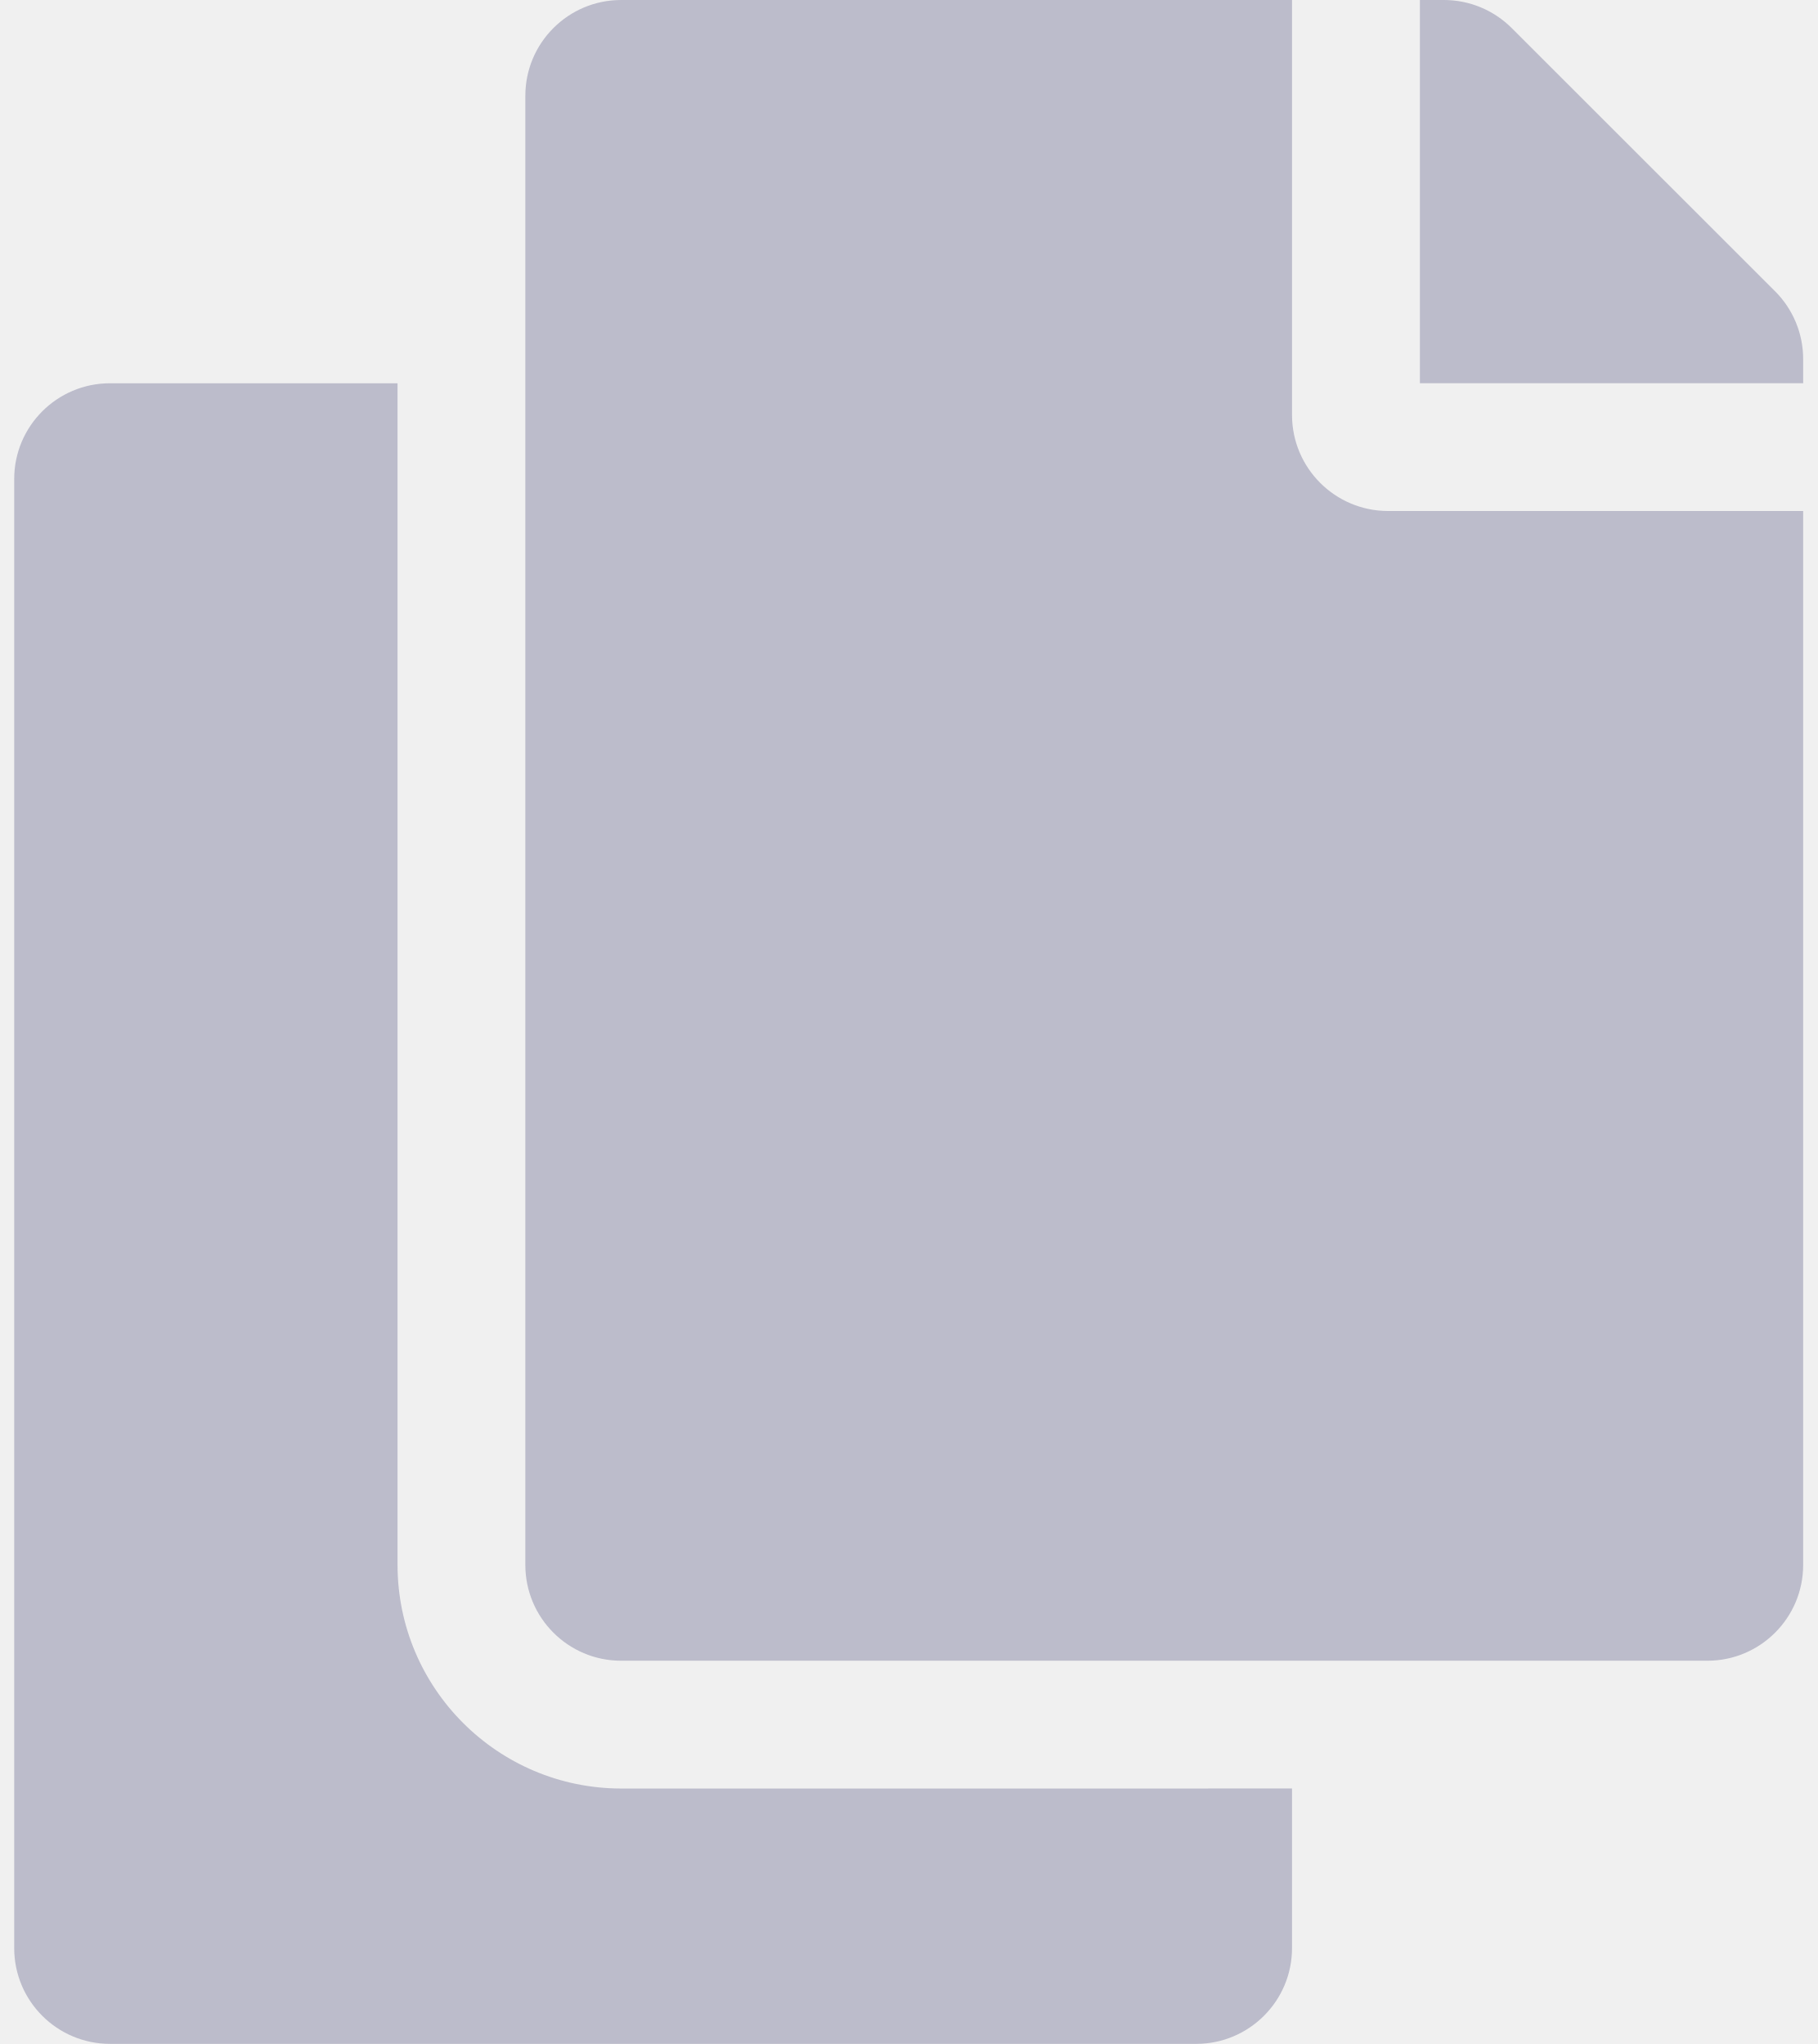
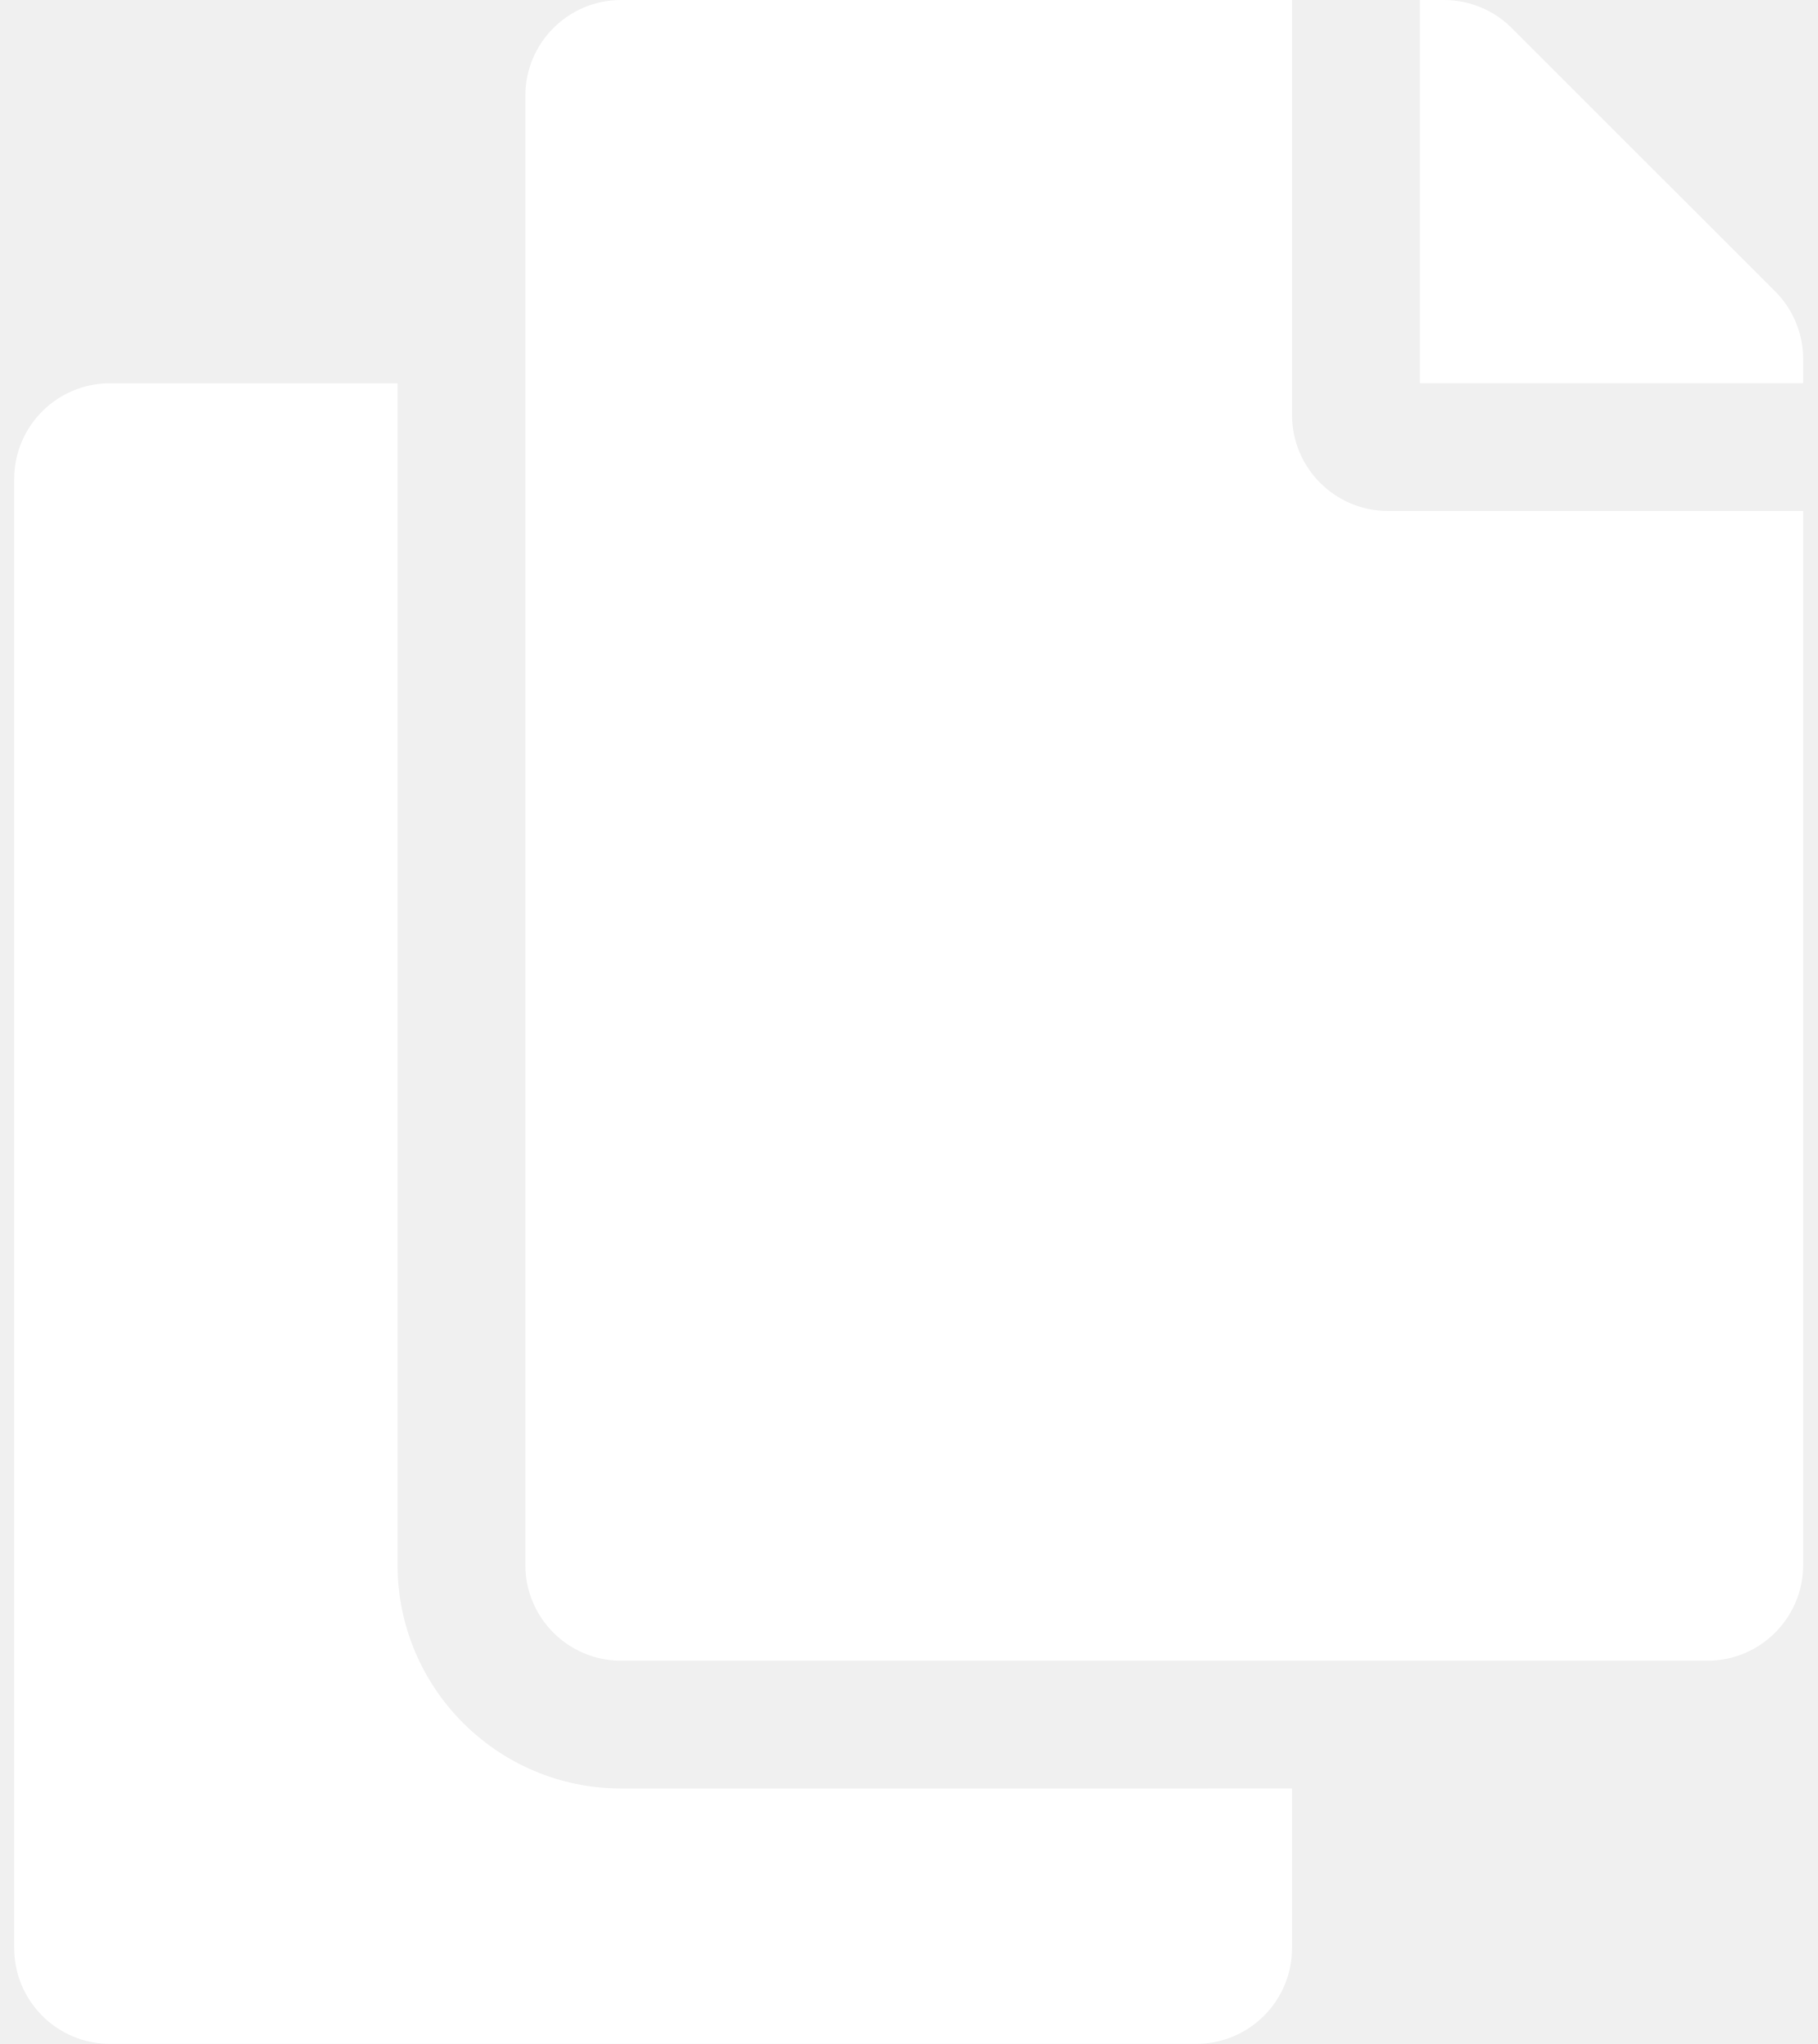
<svg xmlns="http://www.w3.org/2000/svg" width="16" height="18" viewBox="0 0 68.214 77.959">
-   <path id="Icon_awesome-copy" data-name="Icon awesome-copy" d="M48.724,68.214V74.3a3.654,3.654,0,0,1-3.654,3.654H3.654A3.654,3.654,0,0,1,0,74.3V18.272a3.654,3.654,0,0,1,3.654-3.654H14.617v45.07a8.536,8.536,0,0,0,8.527,8.527Zm0-52.379V0H23.144A3.654,3.654,0,0,0,19.49,3.654V59.687a3.654,3.654,0,0,0,3.654,3.654H64.56a3.654,3.654,0,0,0,3.654-3.654V19.49H52.379A3.665,3.665,0,0,1,48.724,15.835Zm18.419-4.725L57.1,1.07A3.654,3.654,0,0,0,54.519,0H53.6V14.617H68.214v-.923a3.654,3.654,0,0,0-1.07-2.584Z" fill="#BCBCCB" />
+   <path id="Icon_awesome-copy" data-name="Icon awesome-copy" d="M48.724,68.214V74.3a3.654,3.654,0,0,1-3.654,3.654H3.654A3.654,3.654,0,0,1,0,74.3V18.272a3.654,3.654,0,0,1,3.654-3.654H14.617v45.07a8.536,8.536,0,0,0,8.527,8.527Zm0-52.379V0H23.144A3.654,3.654,0,0,0,19.49,3.654V59.687a3.654,3.654,0,0,0,3.654,3.654H64.56a3.654,3.654,0,0,0,3.654-3.654V19.49H52.379A3.665,3.665,0,0,1,48.724,15.835Zm18.419-4.725L57.1,1.07A3.654,3.654,0,0,0,54.519,0H53.6V14.617H68.214v-.923a3.654,3.654,0,0,0-1.07-2.584Z" fill="#FFFFFF" />
</svg>
